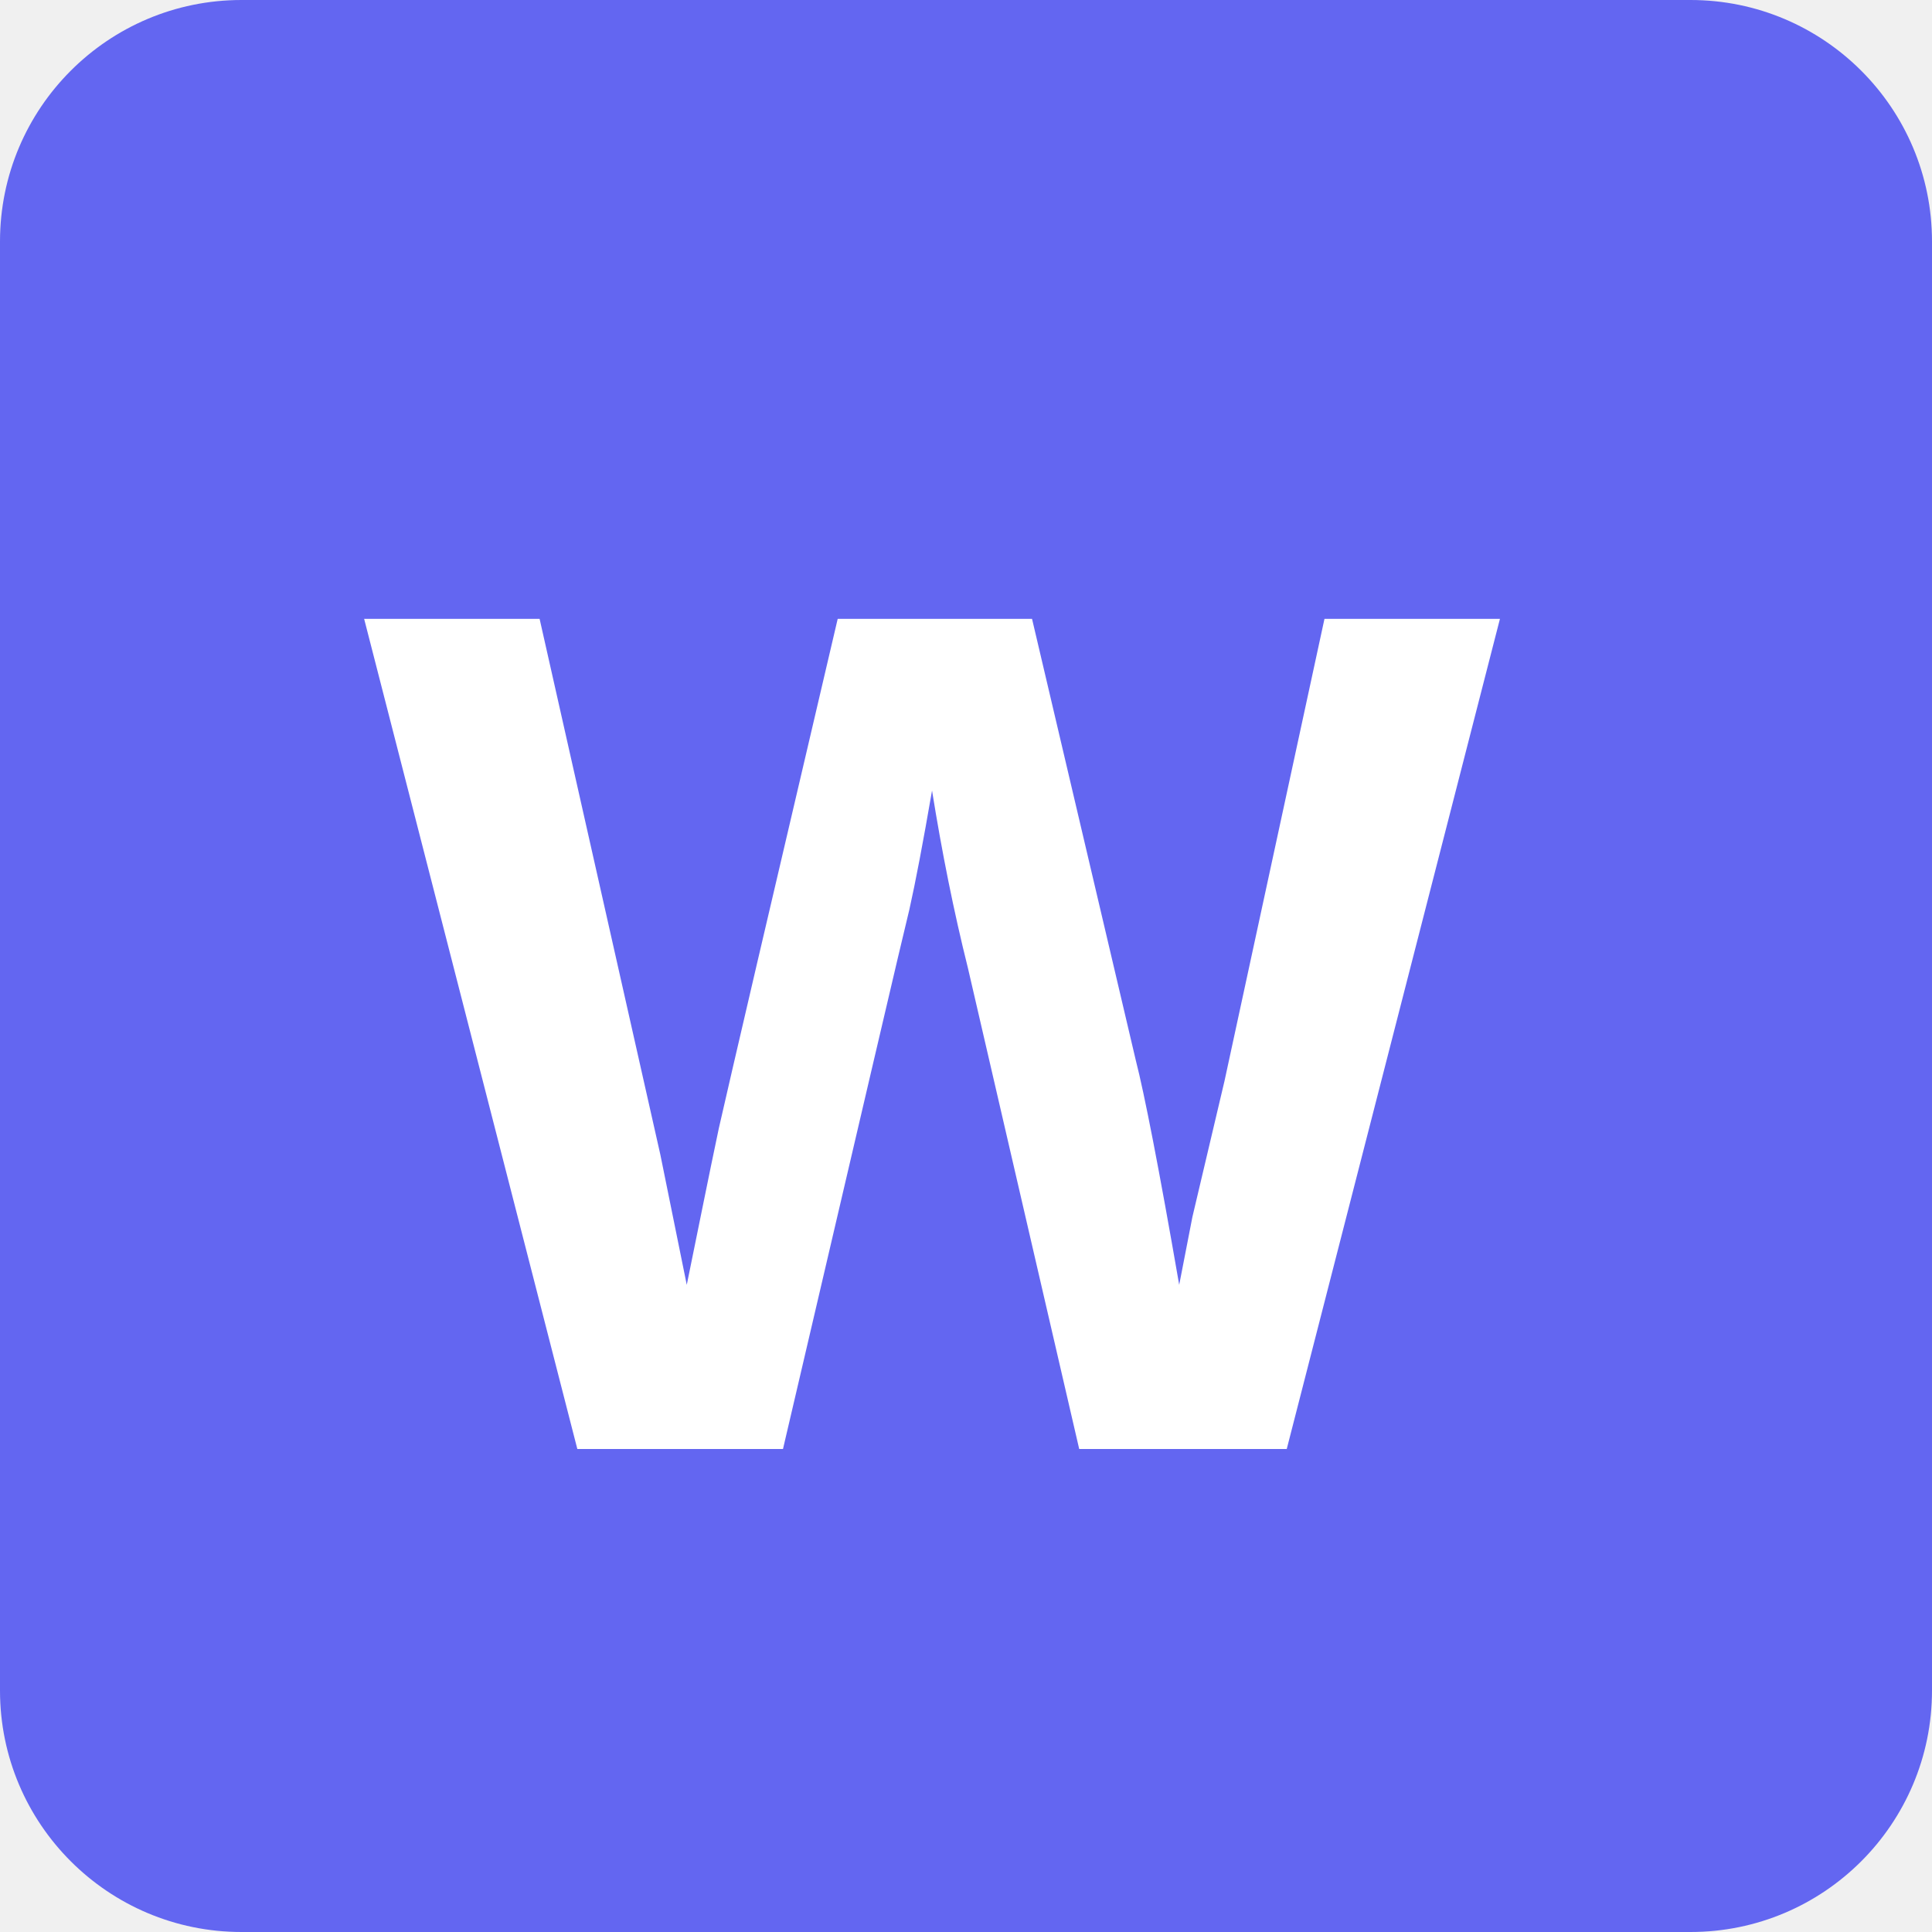
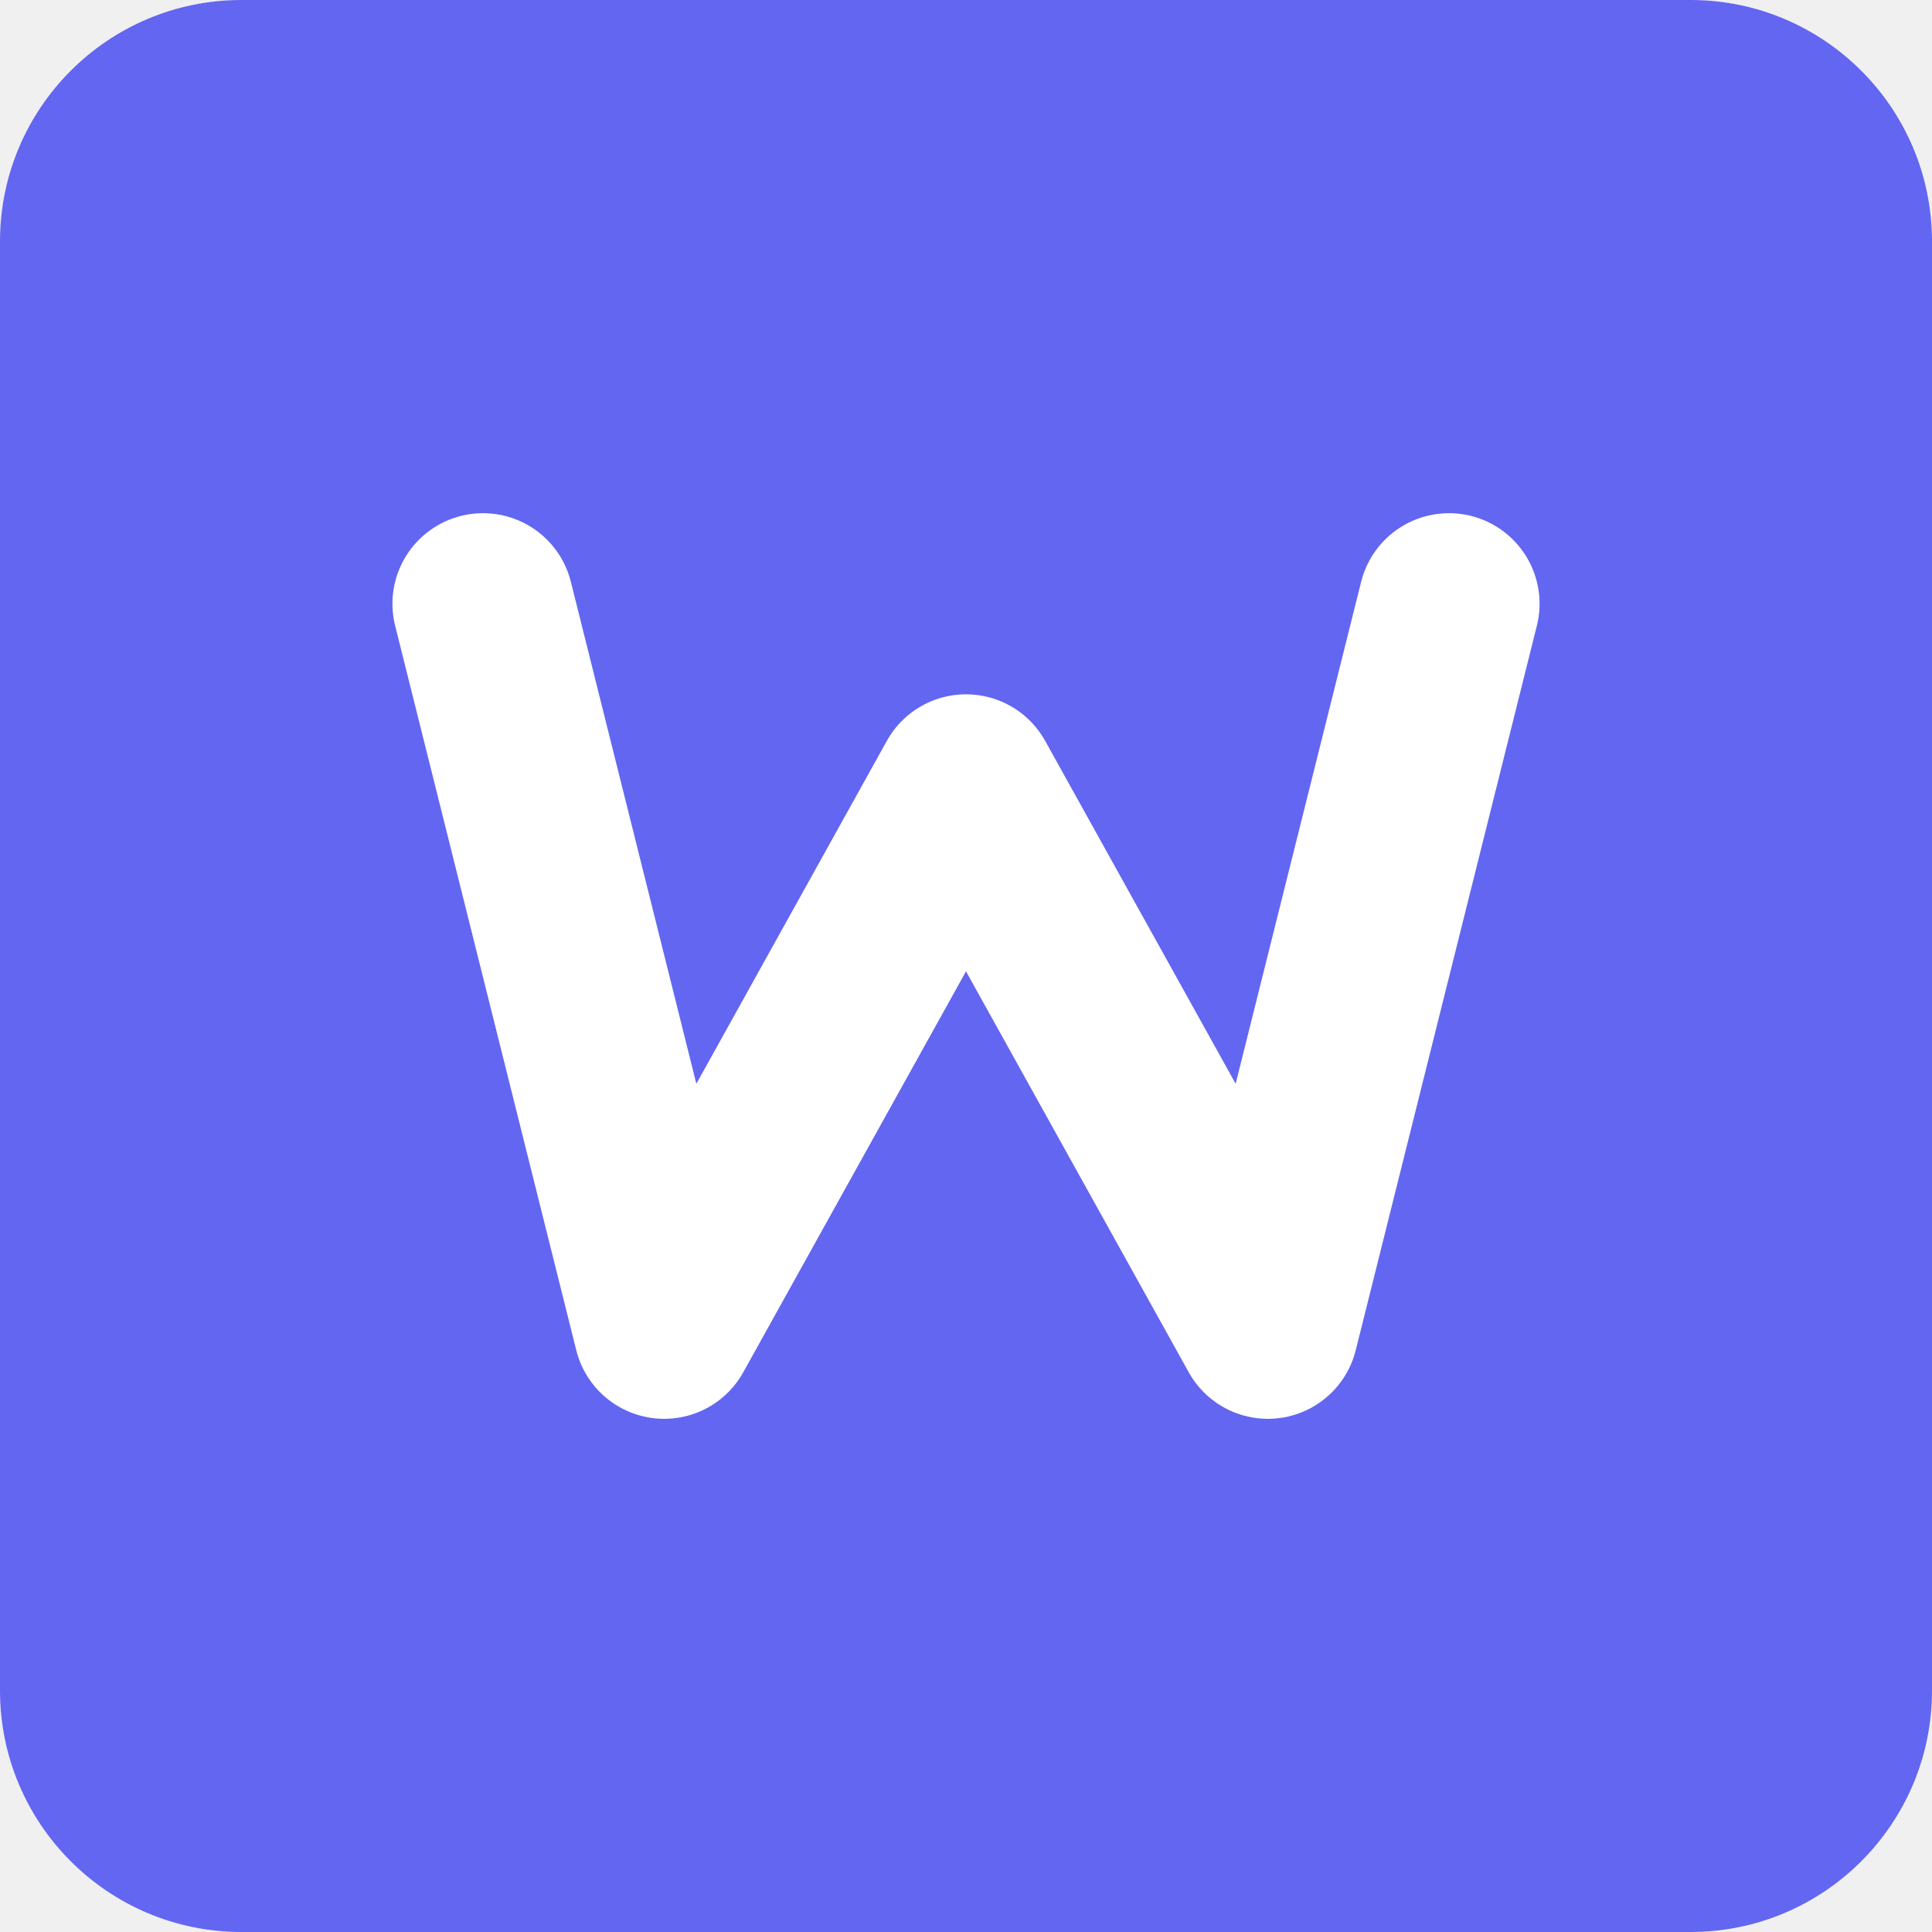
<svg xmlns="http://www.w3.org/2000/svg" width="16" height="16" viewBox="0 0 16 16" fill="none">
  <rect width="16" height="16" rx="2" fill="#6366f1" />
-   <text x="3" y="12" fill="white" font-family="Arial" font-weight="bold" font-size="10">W</text>
+   <path d="M4 5L5.5 11L8 6.5L10.5 11L12 5" stroke="white" stroke-width="1.5" stroke-linecap="round" stroke-linejoin="round" />
</svg>
